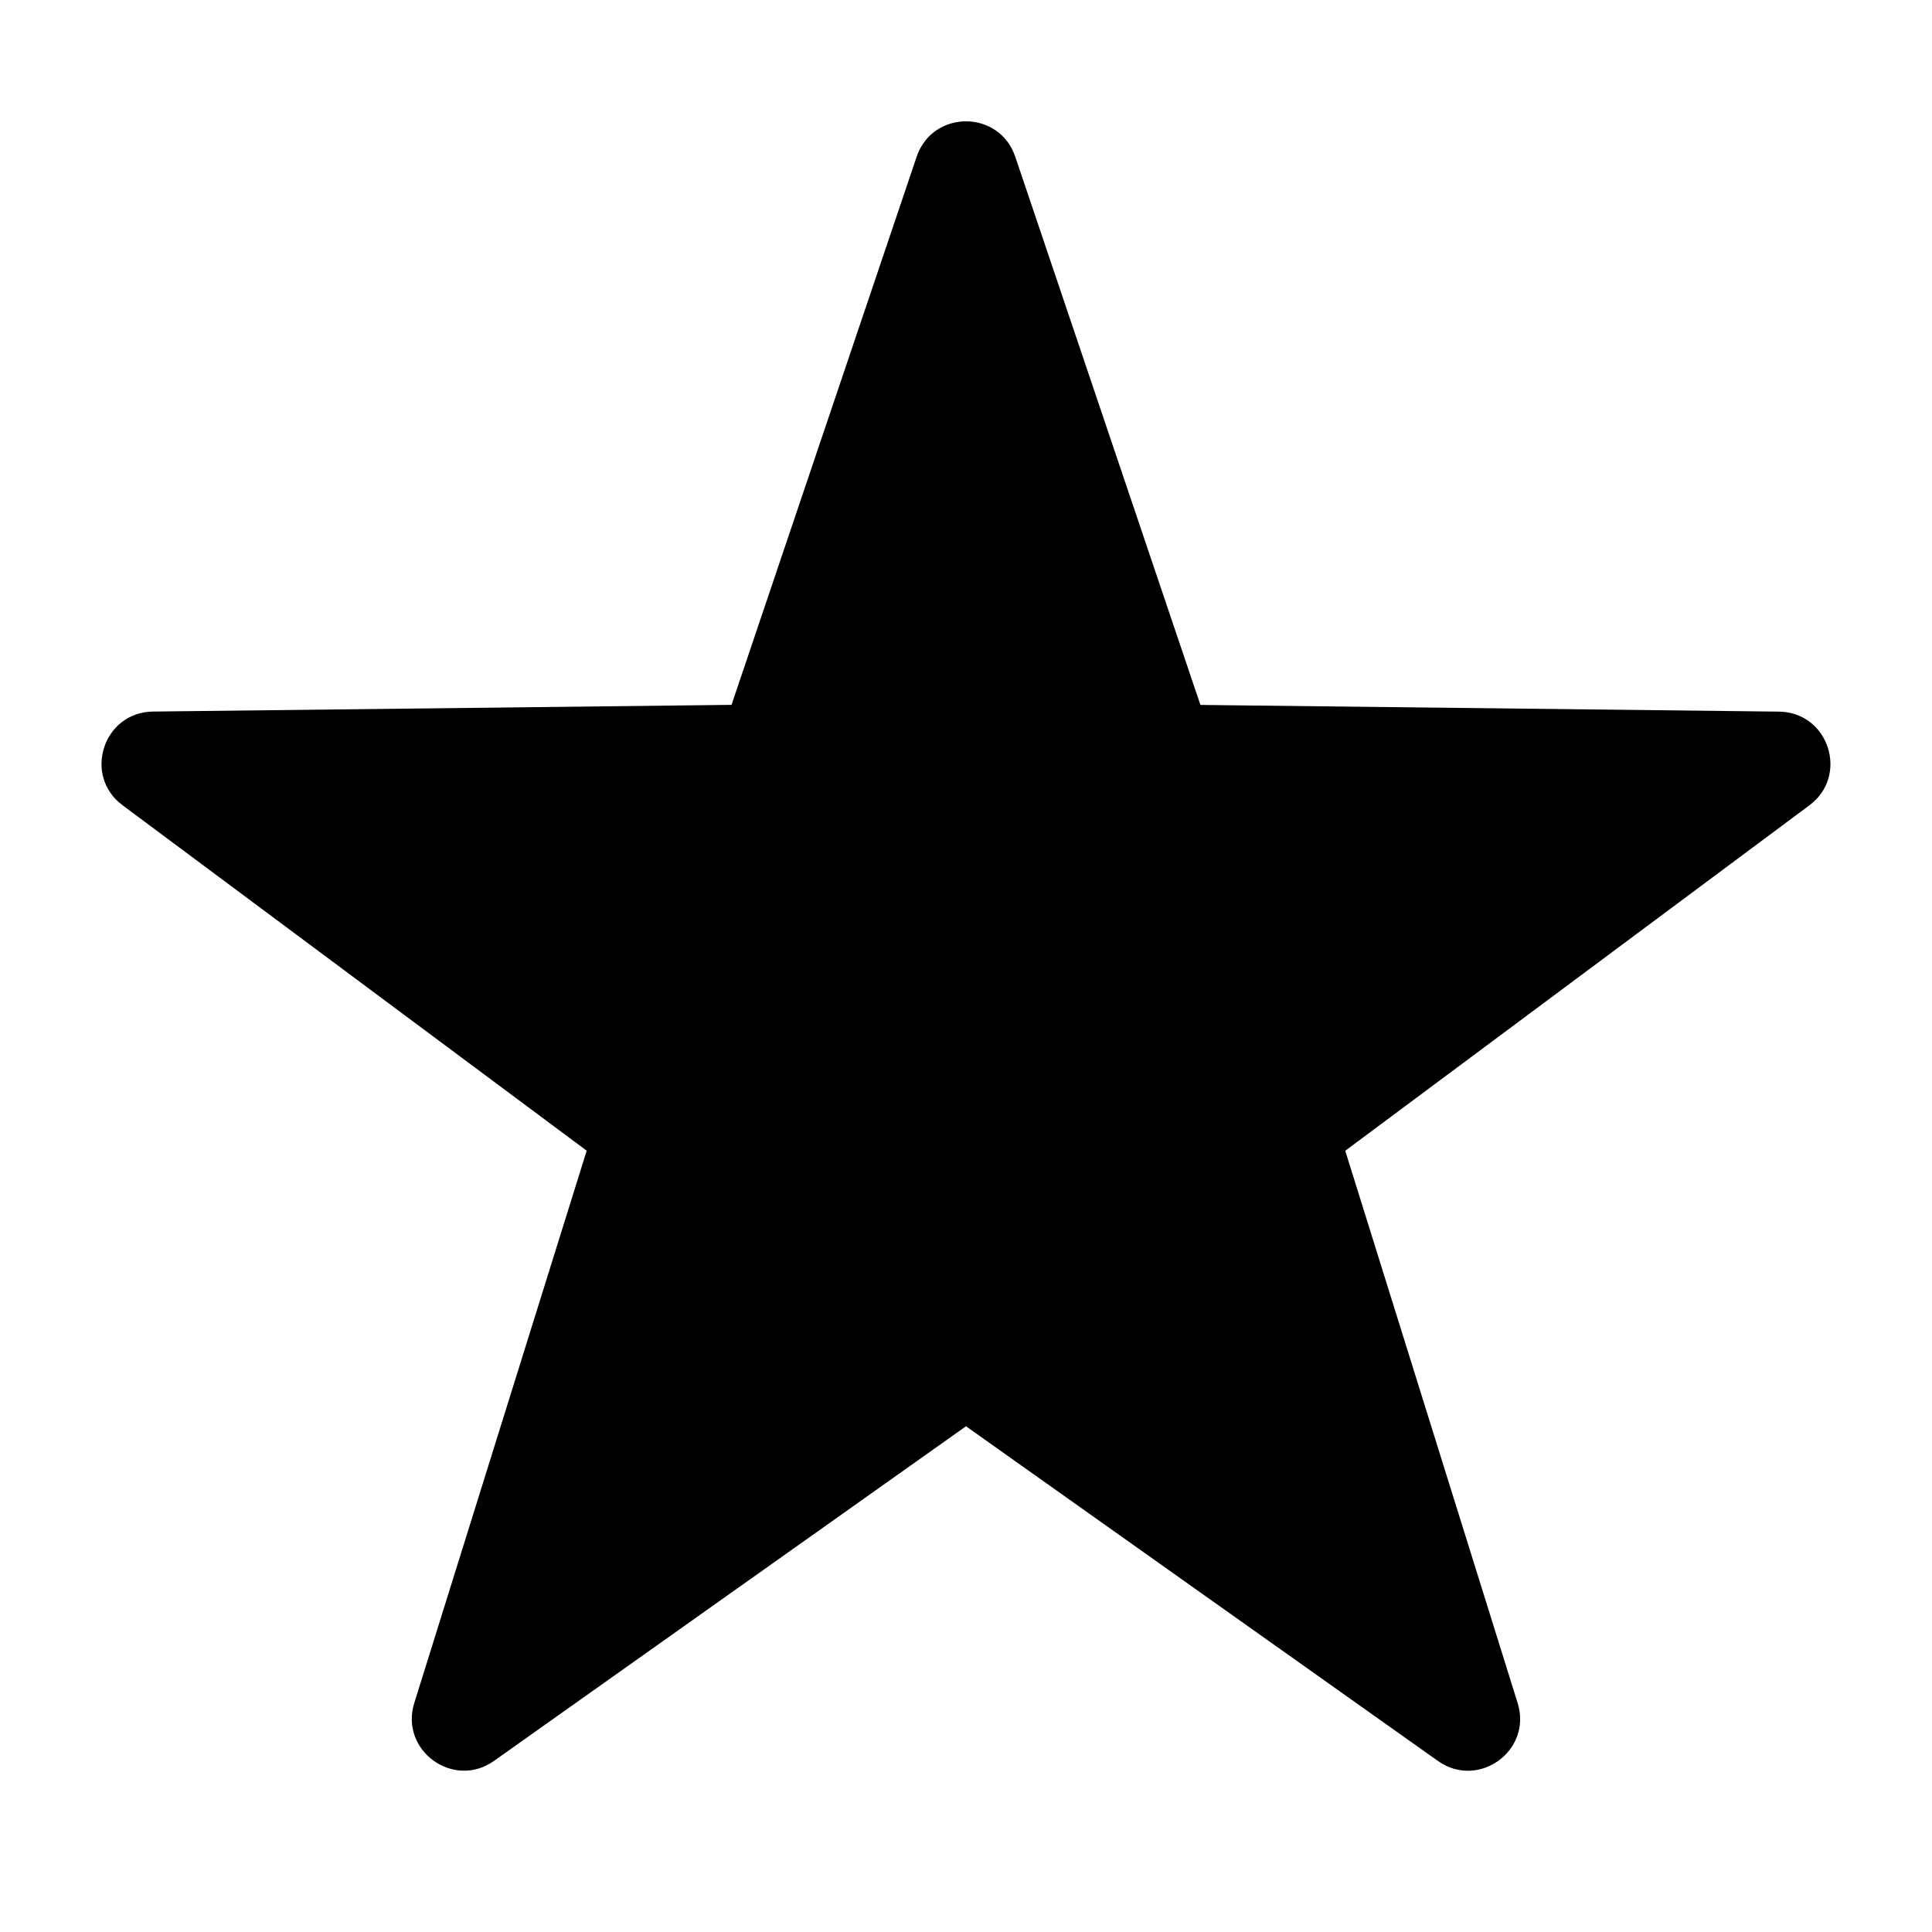
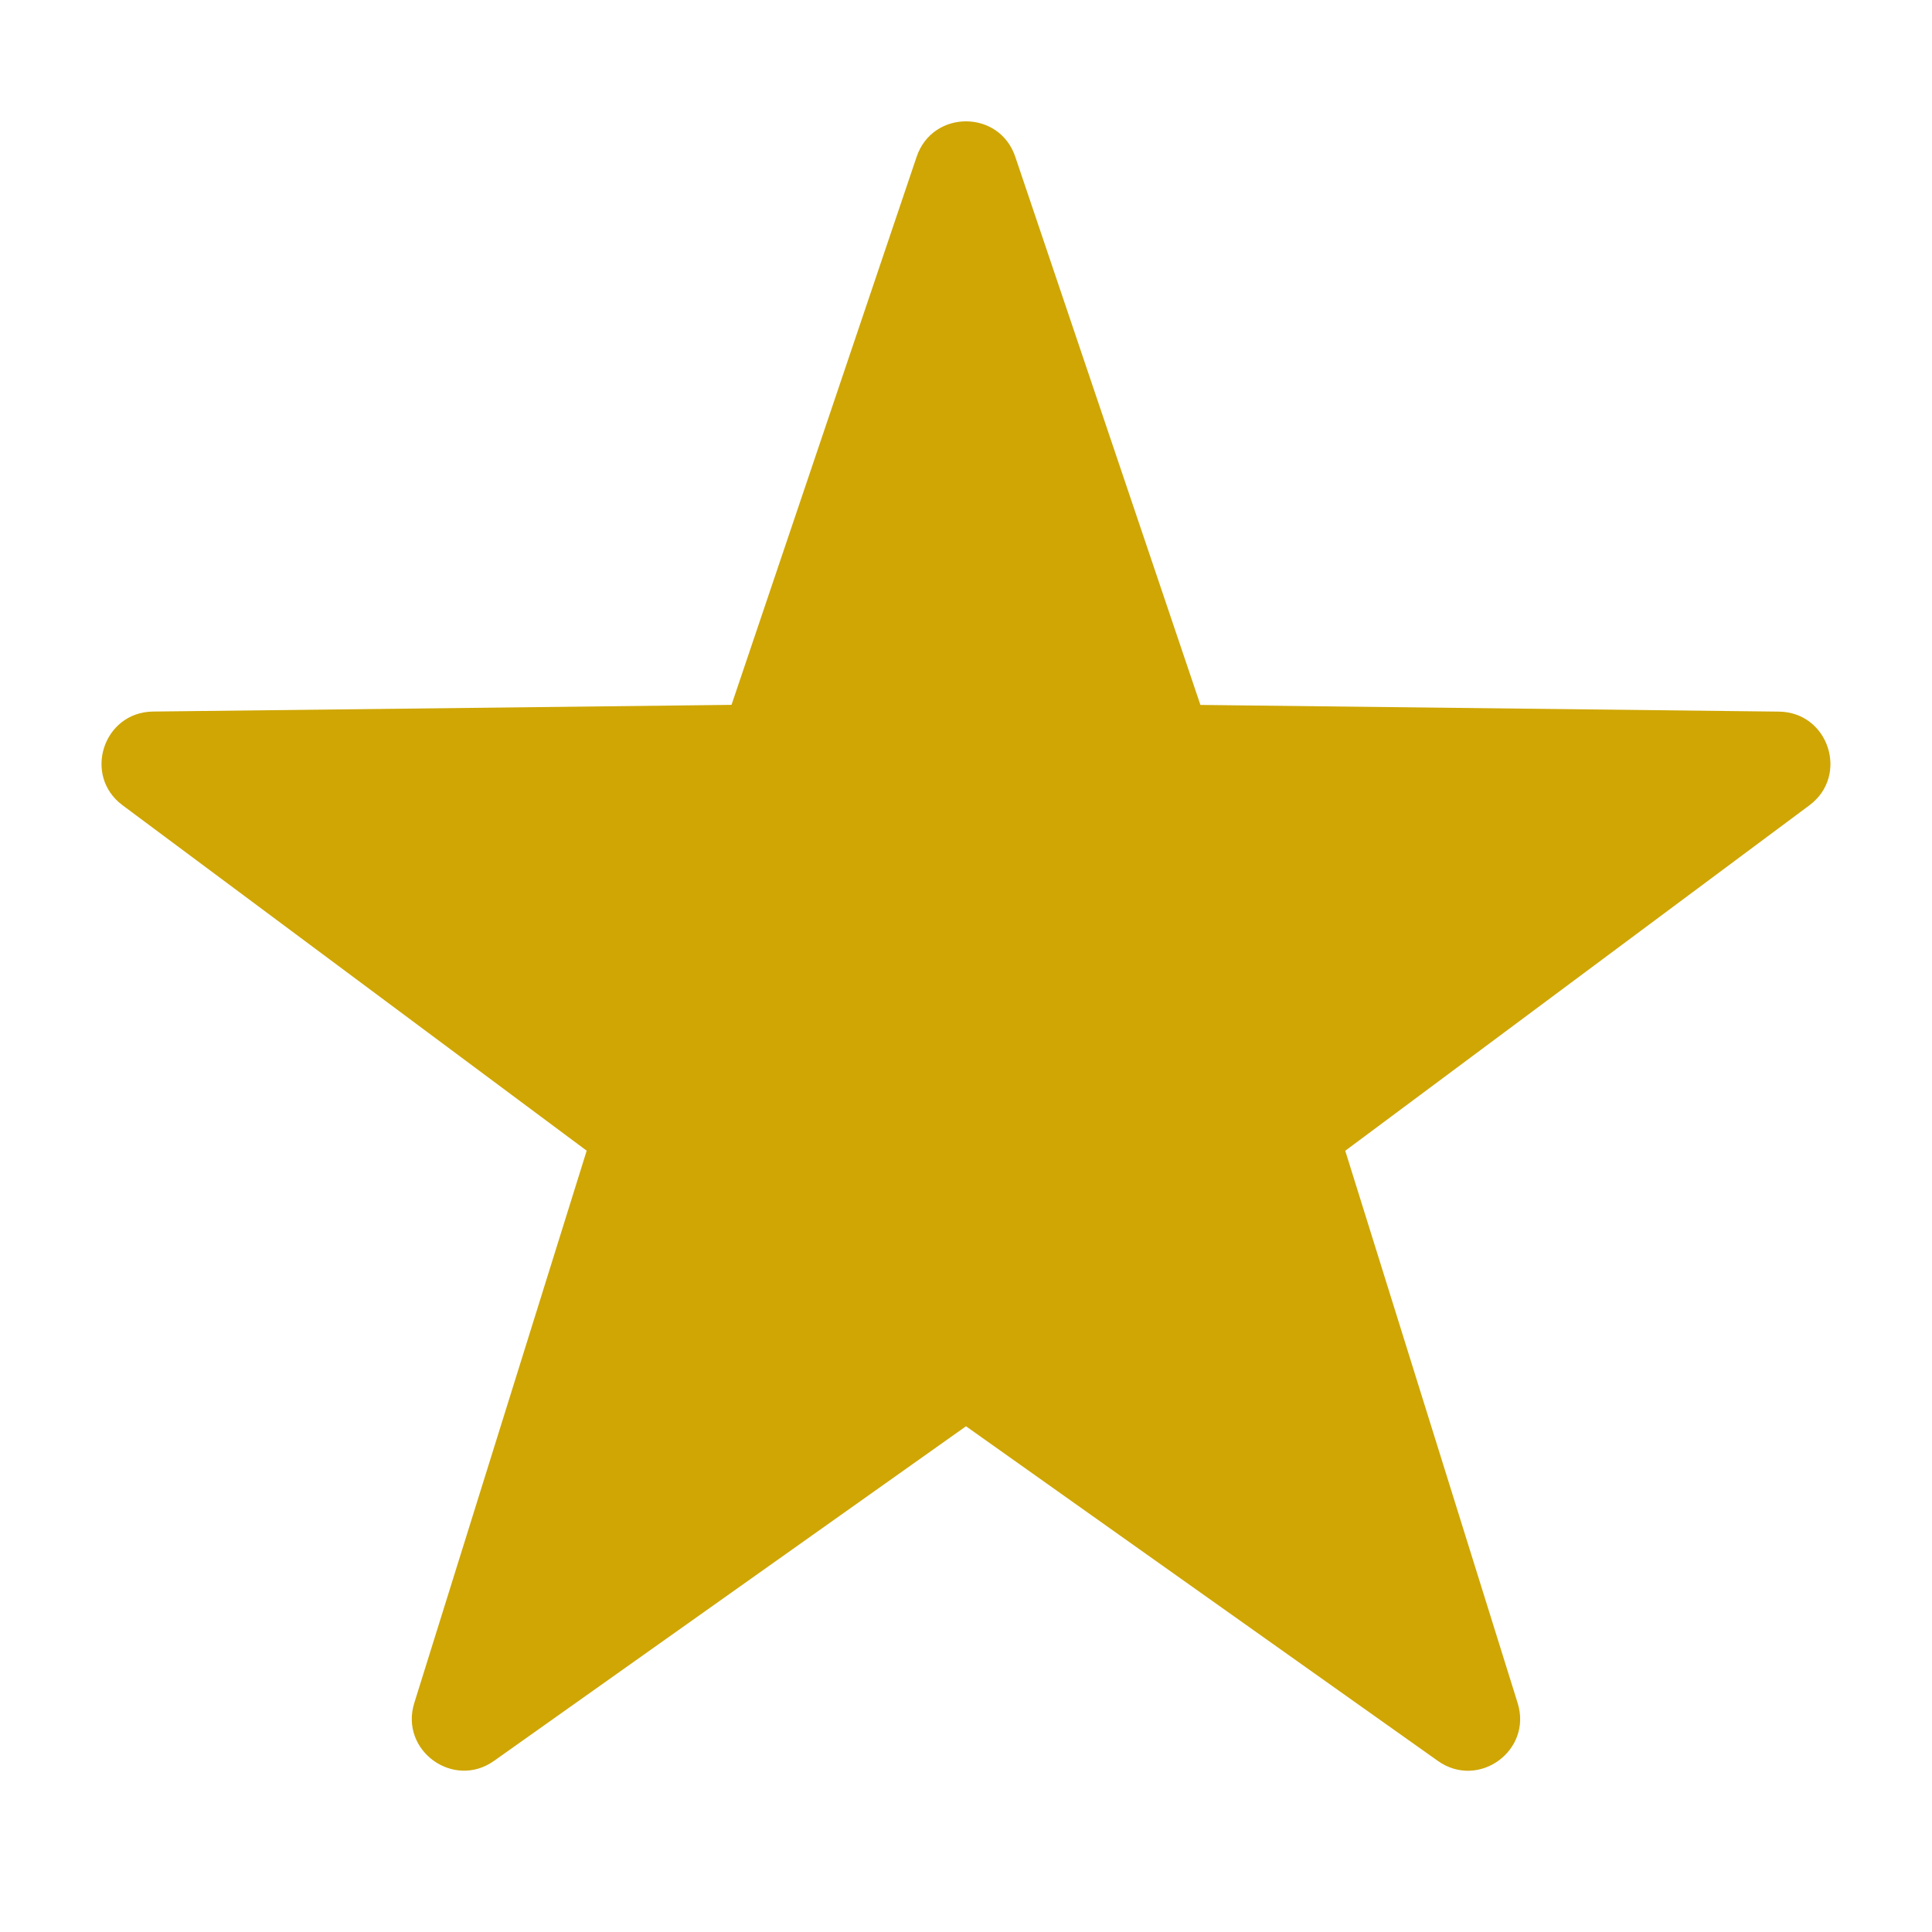
<svg xmlns="http://www.w3.org/2000/svg" version="1.1" id="Layer_1" x="0px" y="0px" viewBox="0 0 30 30" style="enable-background:new 0 0 30 30;" xml:space="preserve">
-   <path d="M15.765,2.434l2.875,8.512l8.983,0.104c0.773,0.009,1.093,0.994,0.473,1.455l-7.207,5.364l2.677,8.576  c0.23,0.738-0.607,1.346-1.238,0.899L15,22.147l-7.329,5.196c-0.63,0.447-1.468-0.162-1.238-0.899l2.677-8.576l-7.207-5.364  c-0.62-0.461-0.3-1.446,0.473-1.455l8.983-0.104l2.875-8.512C14.482,1.701,15.518,1.701,15.765,2.434z" />
+   <path fill="#cfa604" d="M15.765,2.434l2.875,8.512l8.983,0.104c0.773,0.009,1.093,0.994,0.473,1.455l-7.207,5.364l2.677,8.576  c0.23,0.738-0.607,1.346-1.238,0.899L15,22.147l-7.329,5.196c-0.63,0.447-1.468-0.162-1.238-0.899l2.677-8.576l-7.207-5.364  c-0.62-0.461-0.3-1.446,0.473-1.455l8.983-0.104l2.875-8.512C14.482,1.701,15.518,1.701,15.765,2.434z" />
</svg>
